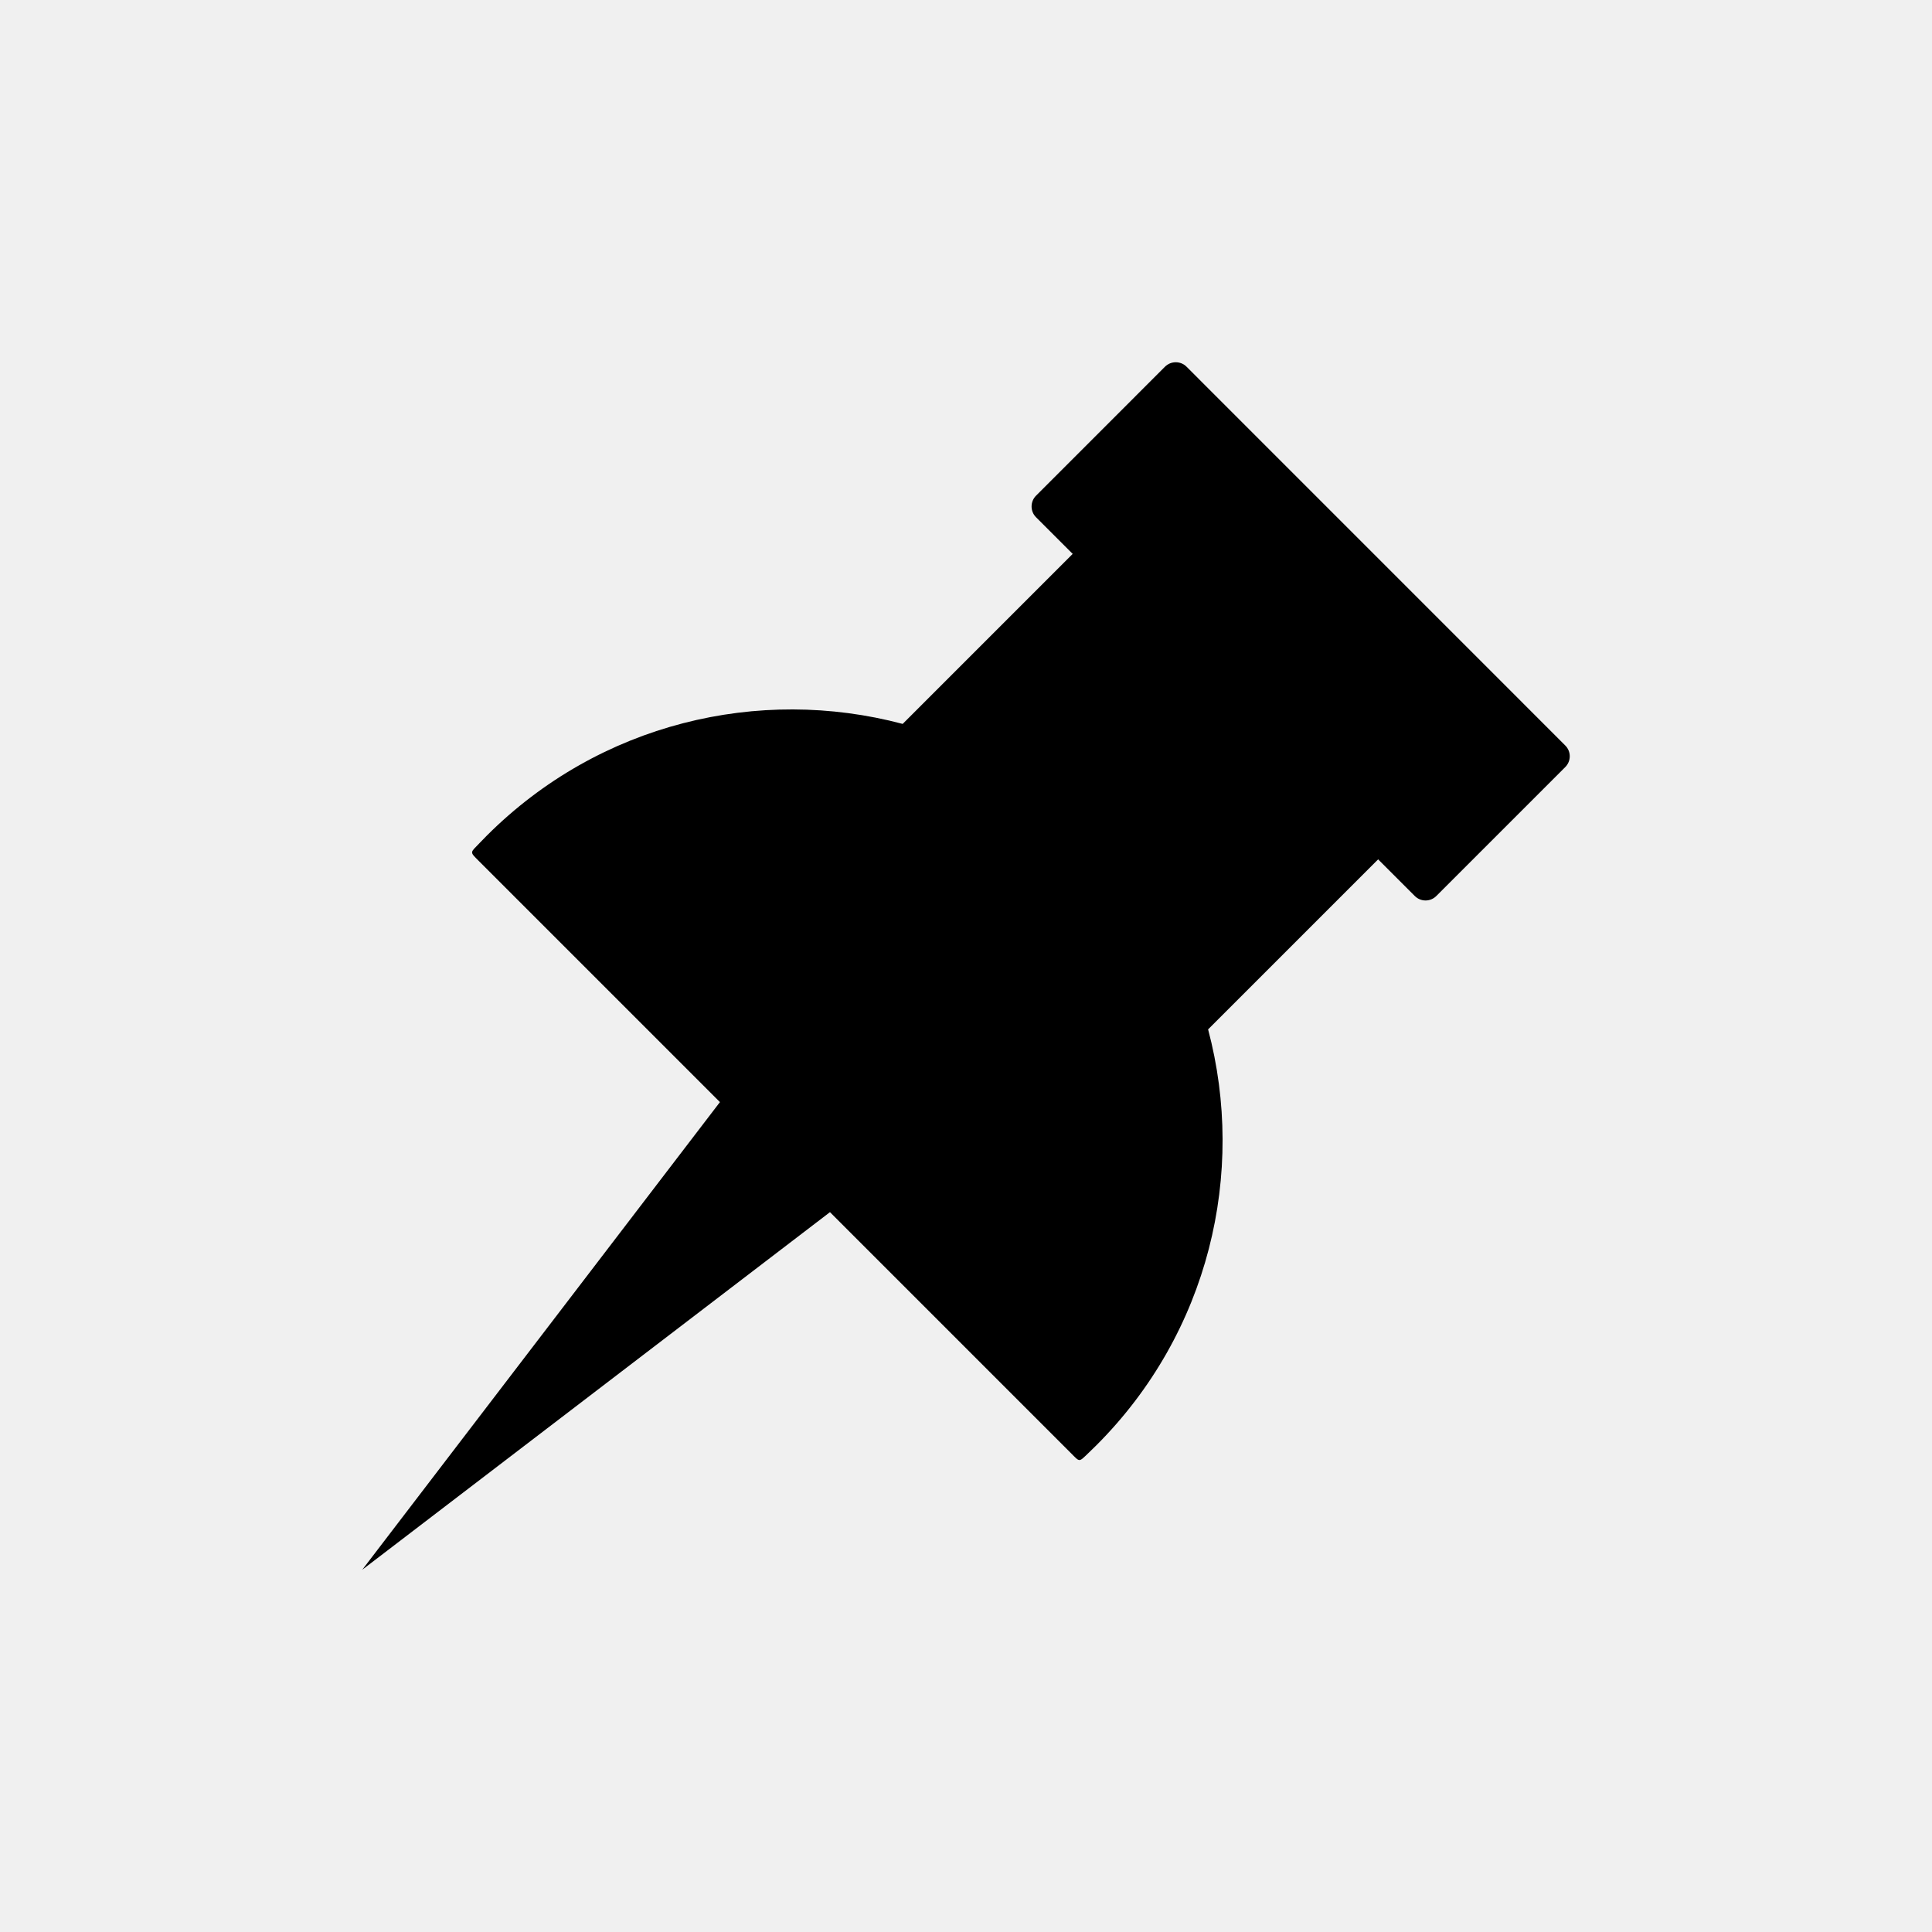
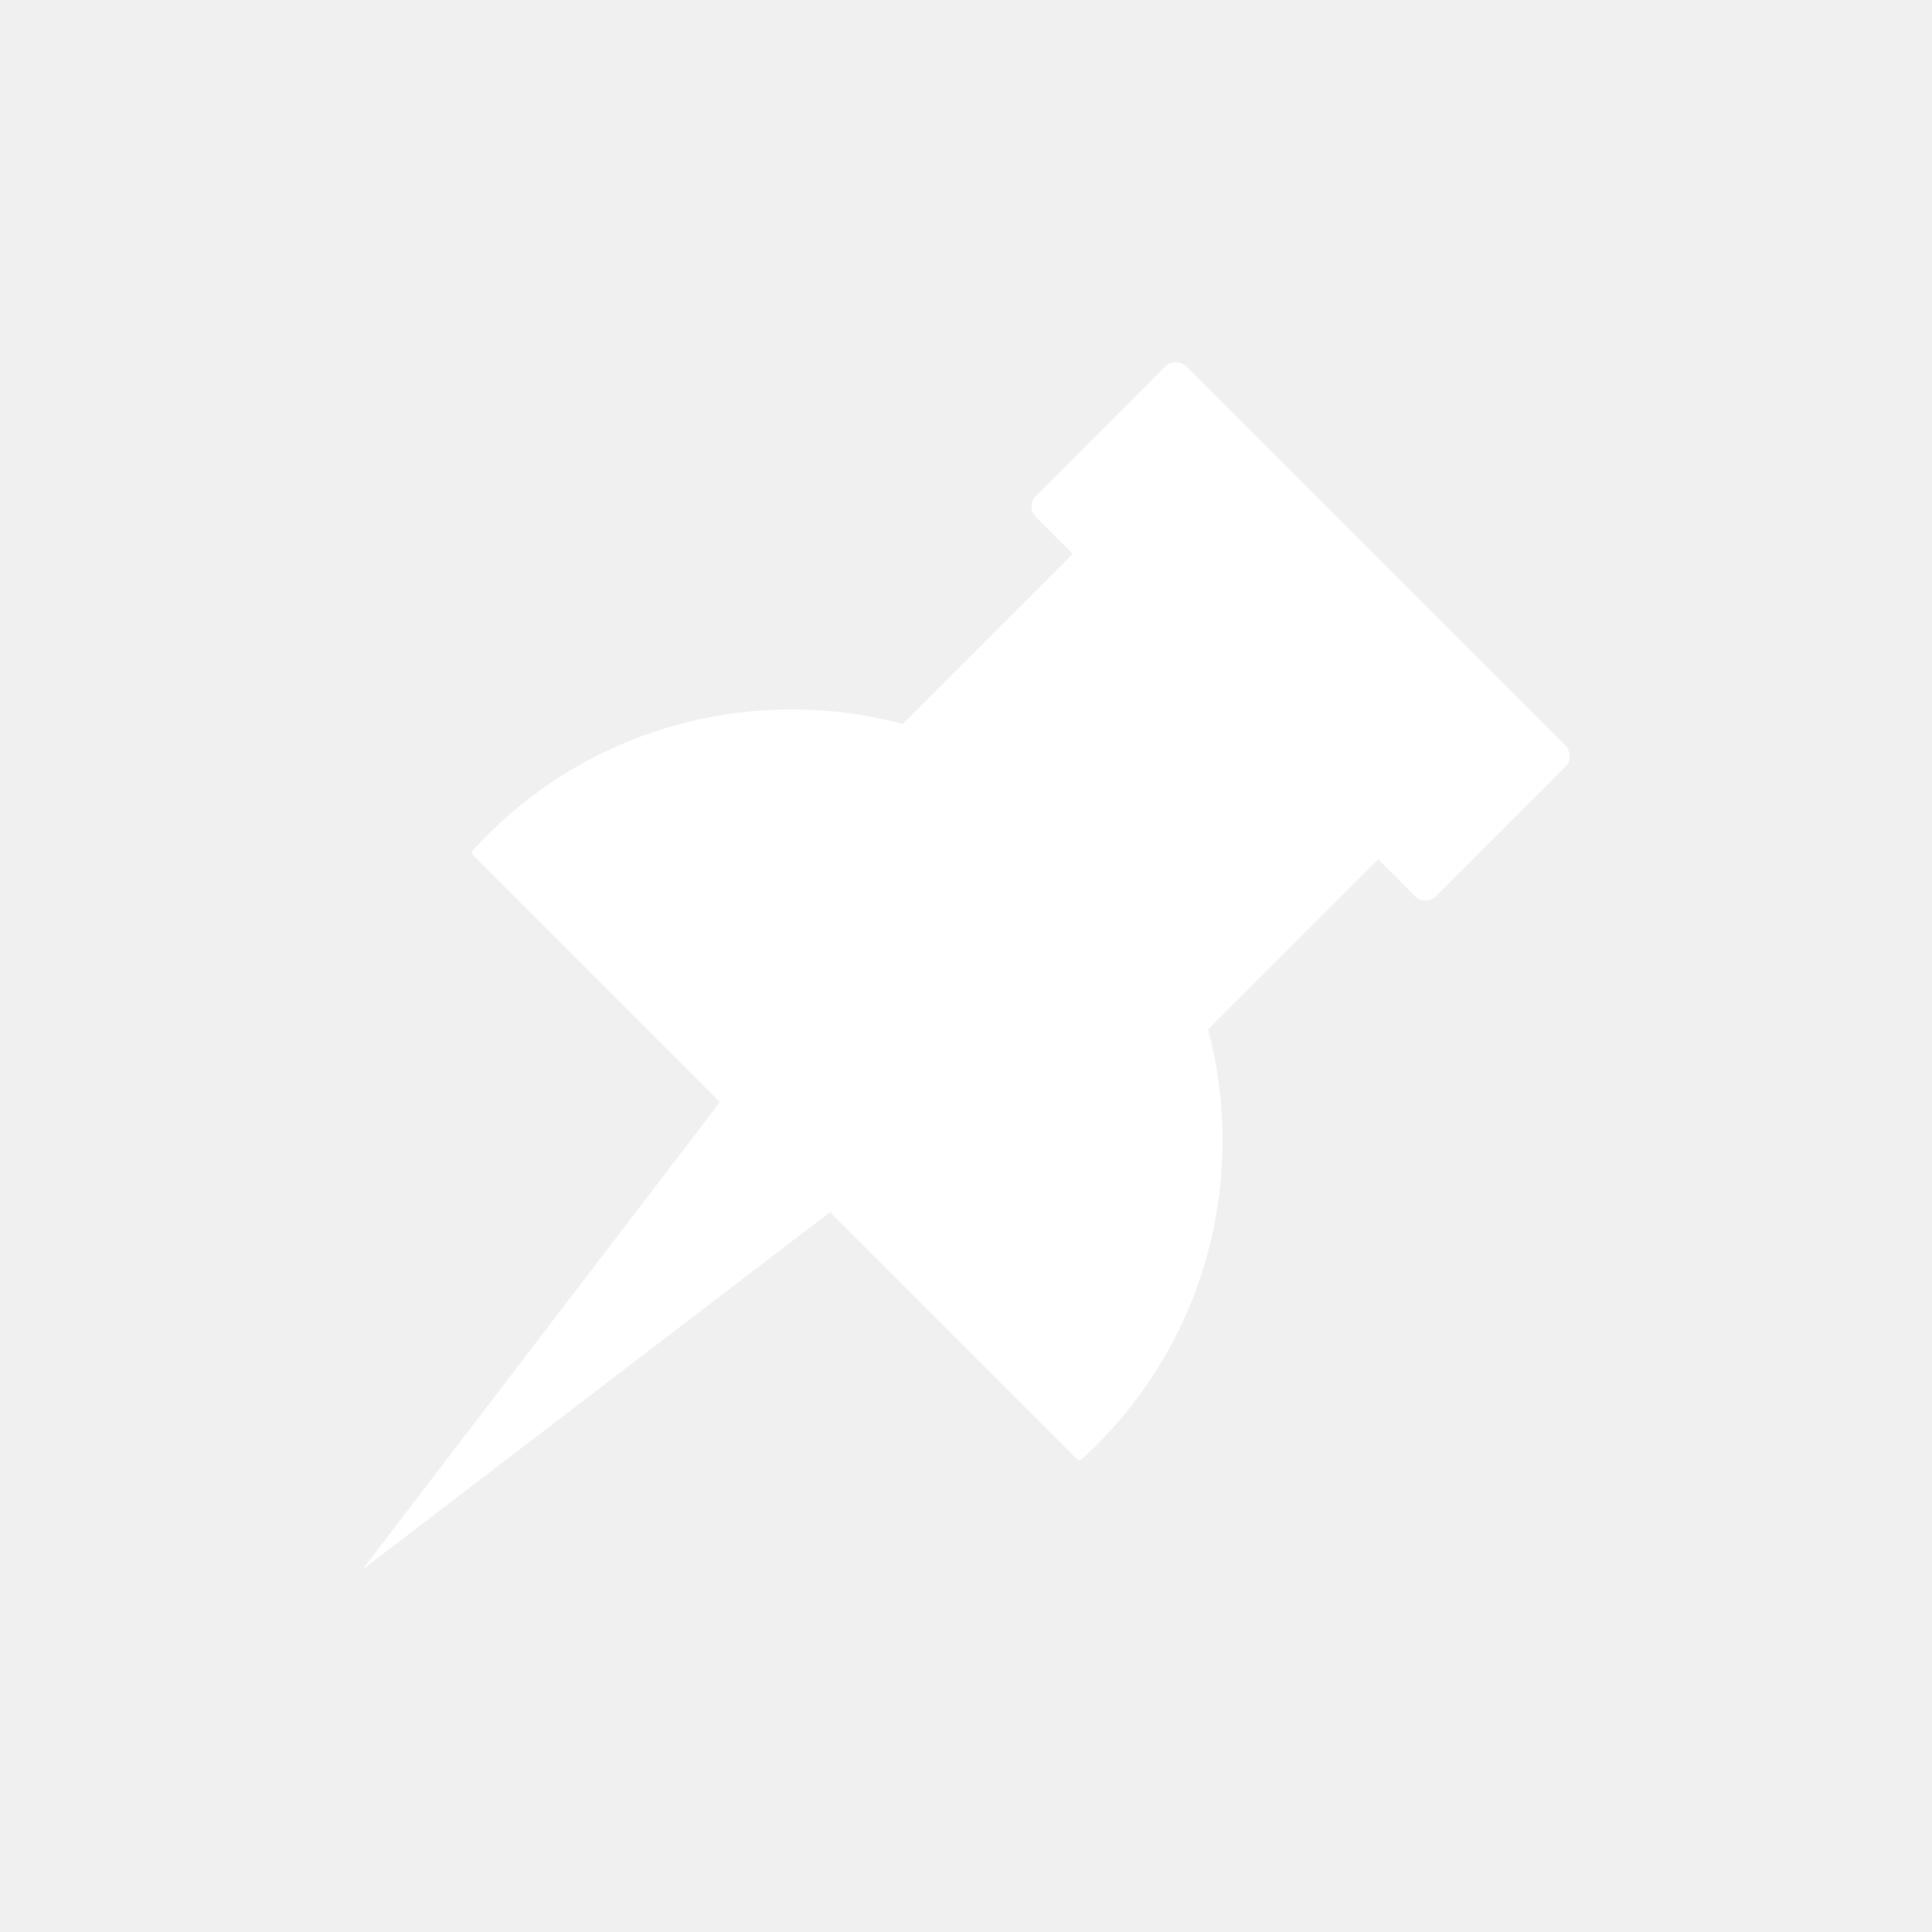
<svg xmlns="http://www.w3.org/2000/svg" version="1.1" id="Layer_1" x="0px" y="0px" width="16" height="16" viewBox="0 0 16 16" enable-background="new 0 0 122.879 122.867" xml:space="preserve">
  <defs id="defs51" />
  <g id="g46" transform="matrix(0.08138071,0,0,0.08138898,3,2.99998)">
-     <path fill-rule="evenodd" clip-rule="evenodd" d="M 83.88,0.451 122.427,39 c 0.603,0.601 0.603,1.585 0,2.188 l -13.128,13.125 c -0.602,0.604 -1.586,0.604 -2.187,0 l -3.732,-3.73 -17.303,17.3 c 3.882,14.621 0.095,30.857 -11.37,42.32 -0.266,0.268 -0.535,0.529 -0.808,0.787 -1.004,0.955 -0.843,0.949 -1.813,-0.021 L 47.597,86.48 0,122.867 36.399,75.283 11.874,50.76 C 10.896,49.78 10.978,49.934 11.94,48.923 12.18,48.672 12.425,48.42 12.674,48.17 24.137,36.707 40.376,32.917 54.996,36.8 L 72.297,19.5 68.564,15.768 c -0.601,-0.601 -0.601,-1.585 0,-2.188 L 81.691,0.451 c 0.604,-0.601 1.588,-0.601 2.189,0 z" id="path44" />
+     <path fill-rule="evenodd" clip-rule="evenodd" fill="#ffffff" d="M 83.88,0.451 122.427,39 c 0.603,0.601 0.603,1.585 0,2.188 l -13.128,13.125 c -0.602,0.604 -1.586,0.604 -2.187,0 l -3.732,-3.73 -17.303,17.3 c 3.882,14.621 0.095,30.857 -11.37,42.32 -0.266,0.268 -0.535,0.529 -0.808,0.787 -1.004,0.955 -0.843,0.949 -1.813,-0.021 L 47.597,86.48 0,122.867 36.399,75.283 11.874,50.76 C 10.896,49.78 10.978,49.934 11.94,48.923 12.18,48.672 12.425,48.42 12.674,48.17 24.137,36.707 40.376,32.917 54.996,36.8 L 72.297,19.5 68.564,15.768 c -0.601,-0.601 -0.601,-1.585 0,-2.188 L 81.691,0.451 c 0.604,-0.601 1.588,-0.601 2.189,0 z" id="path44" />
  </g>
</svg>
